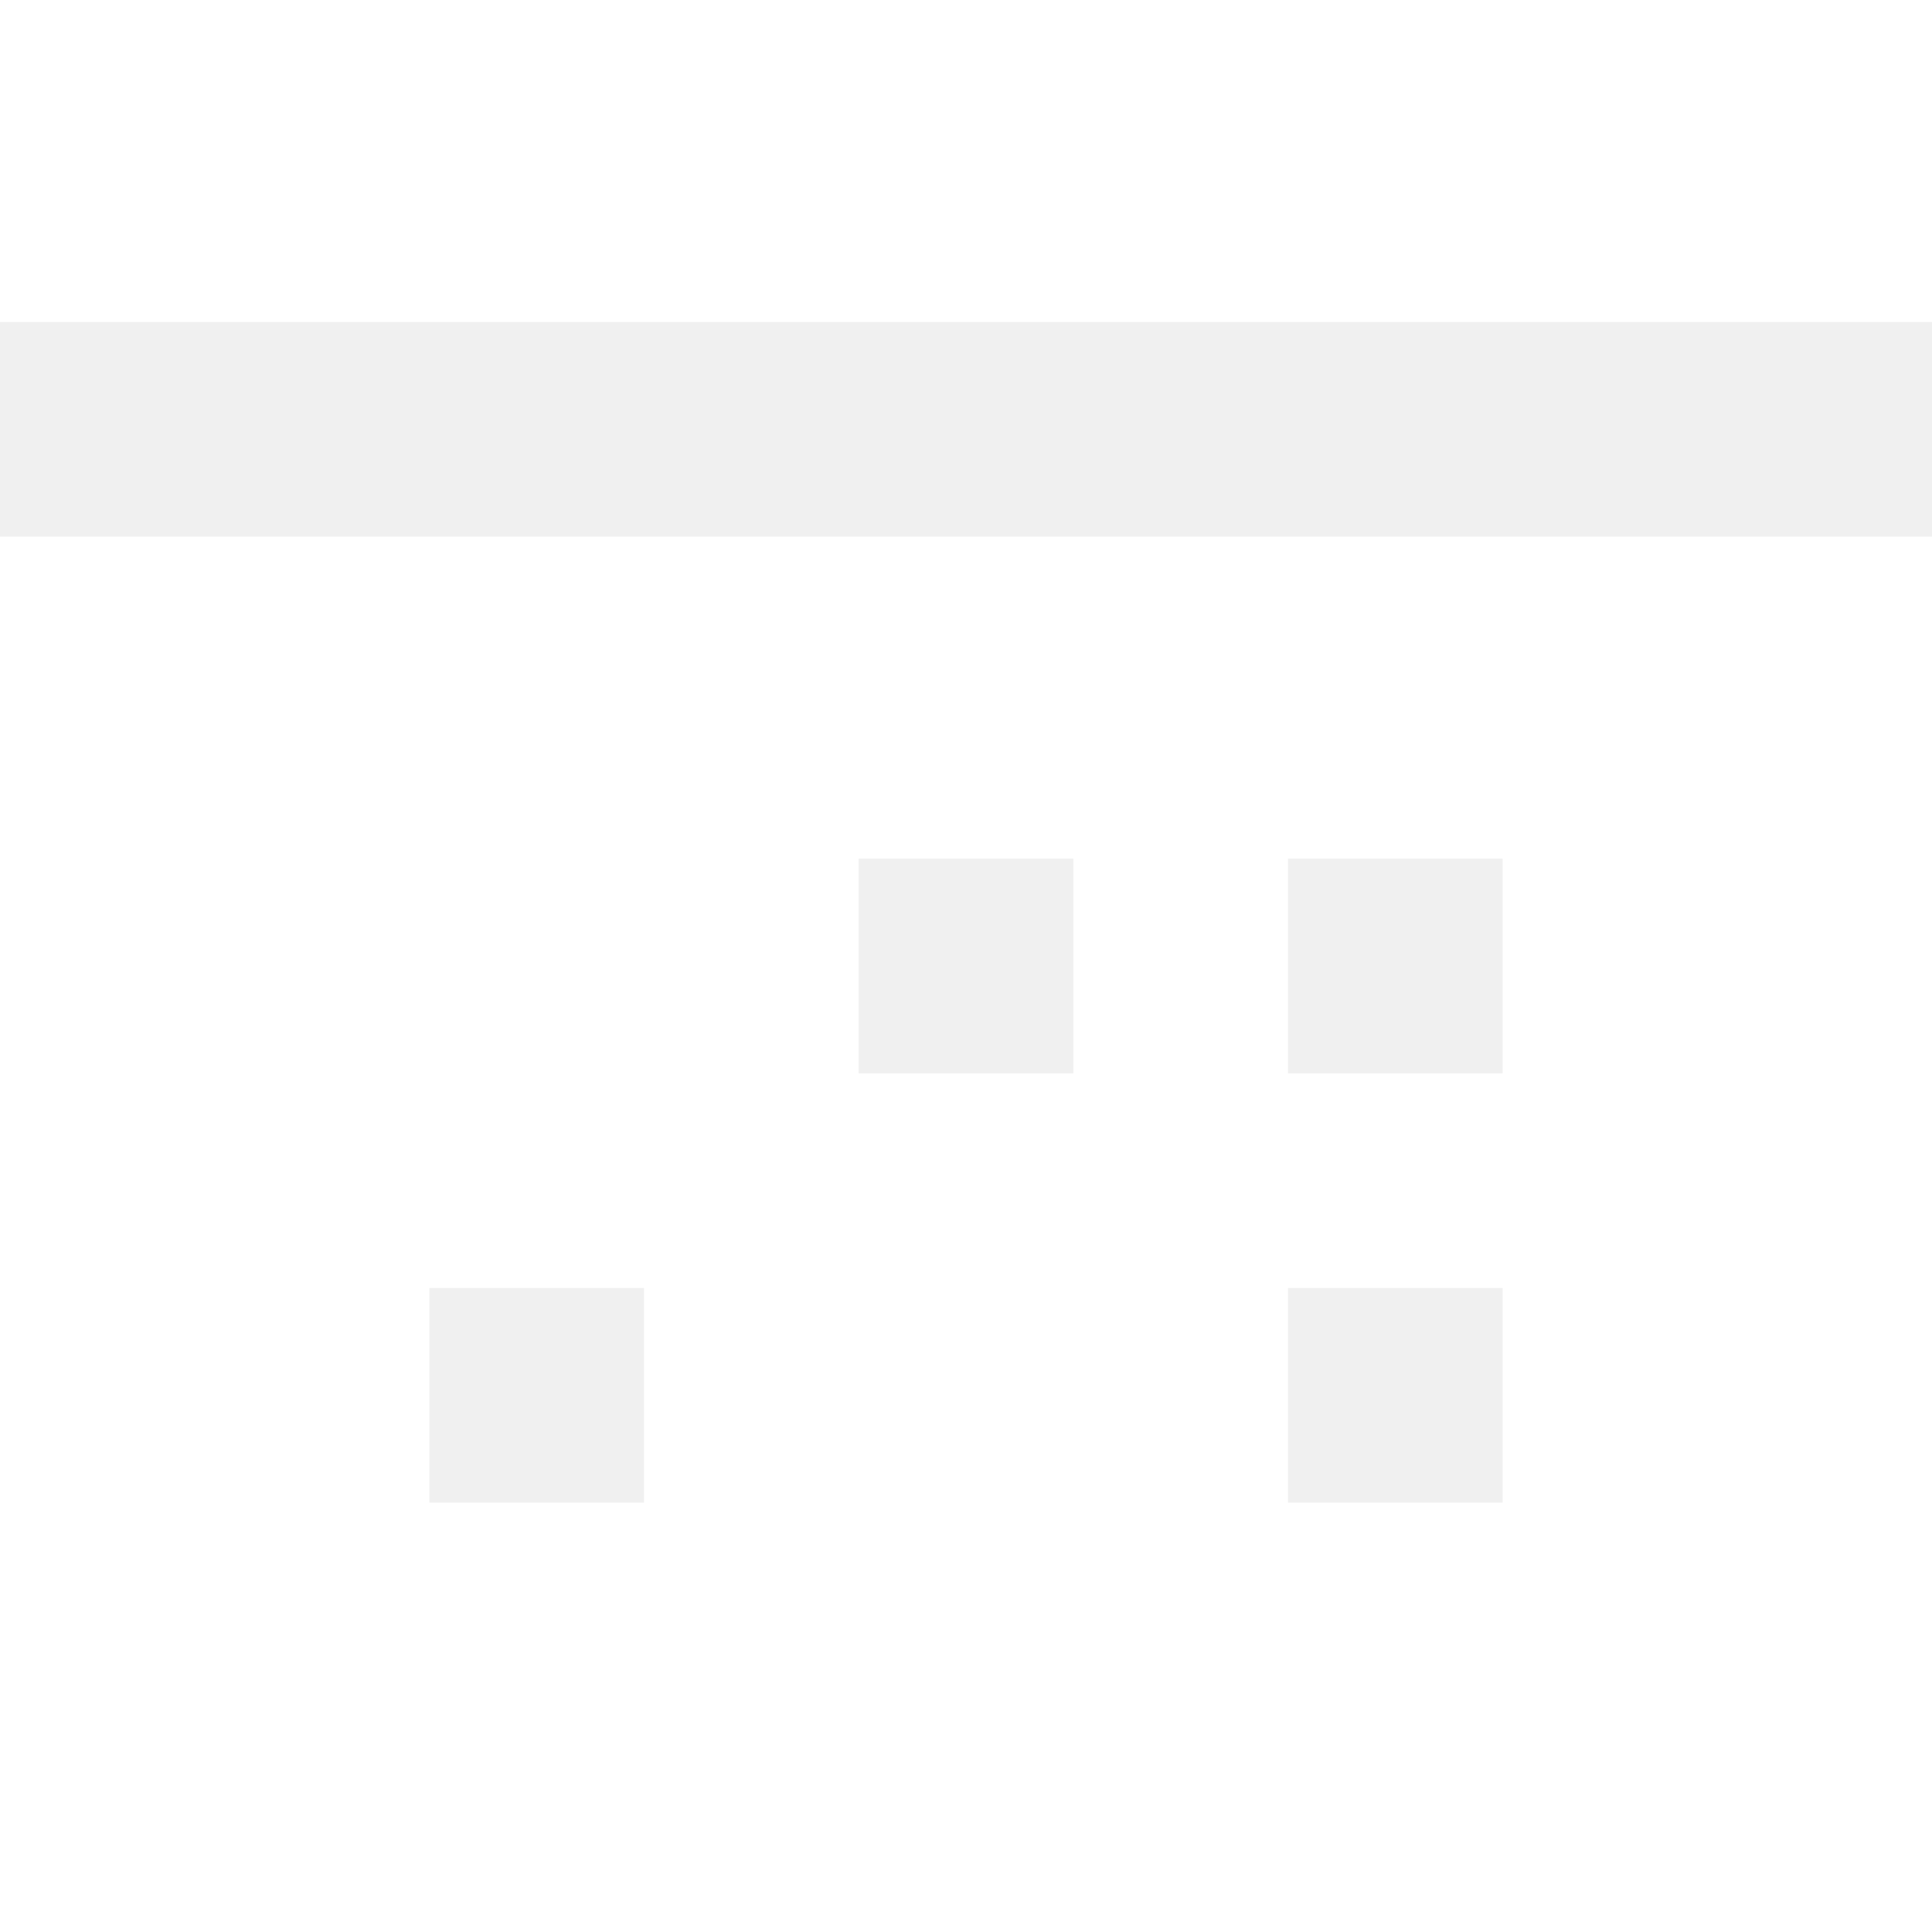
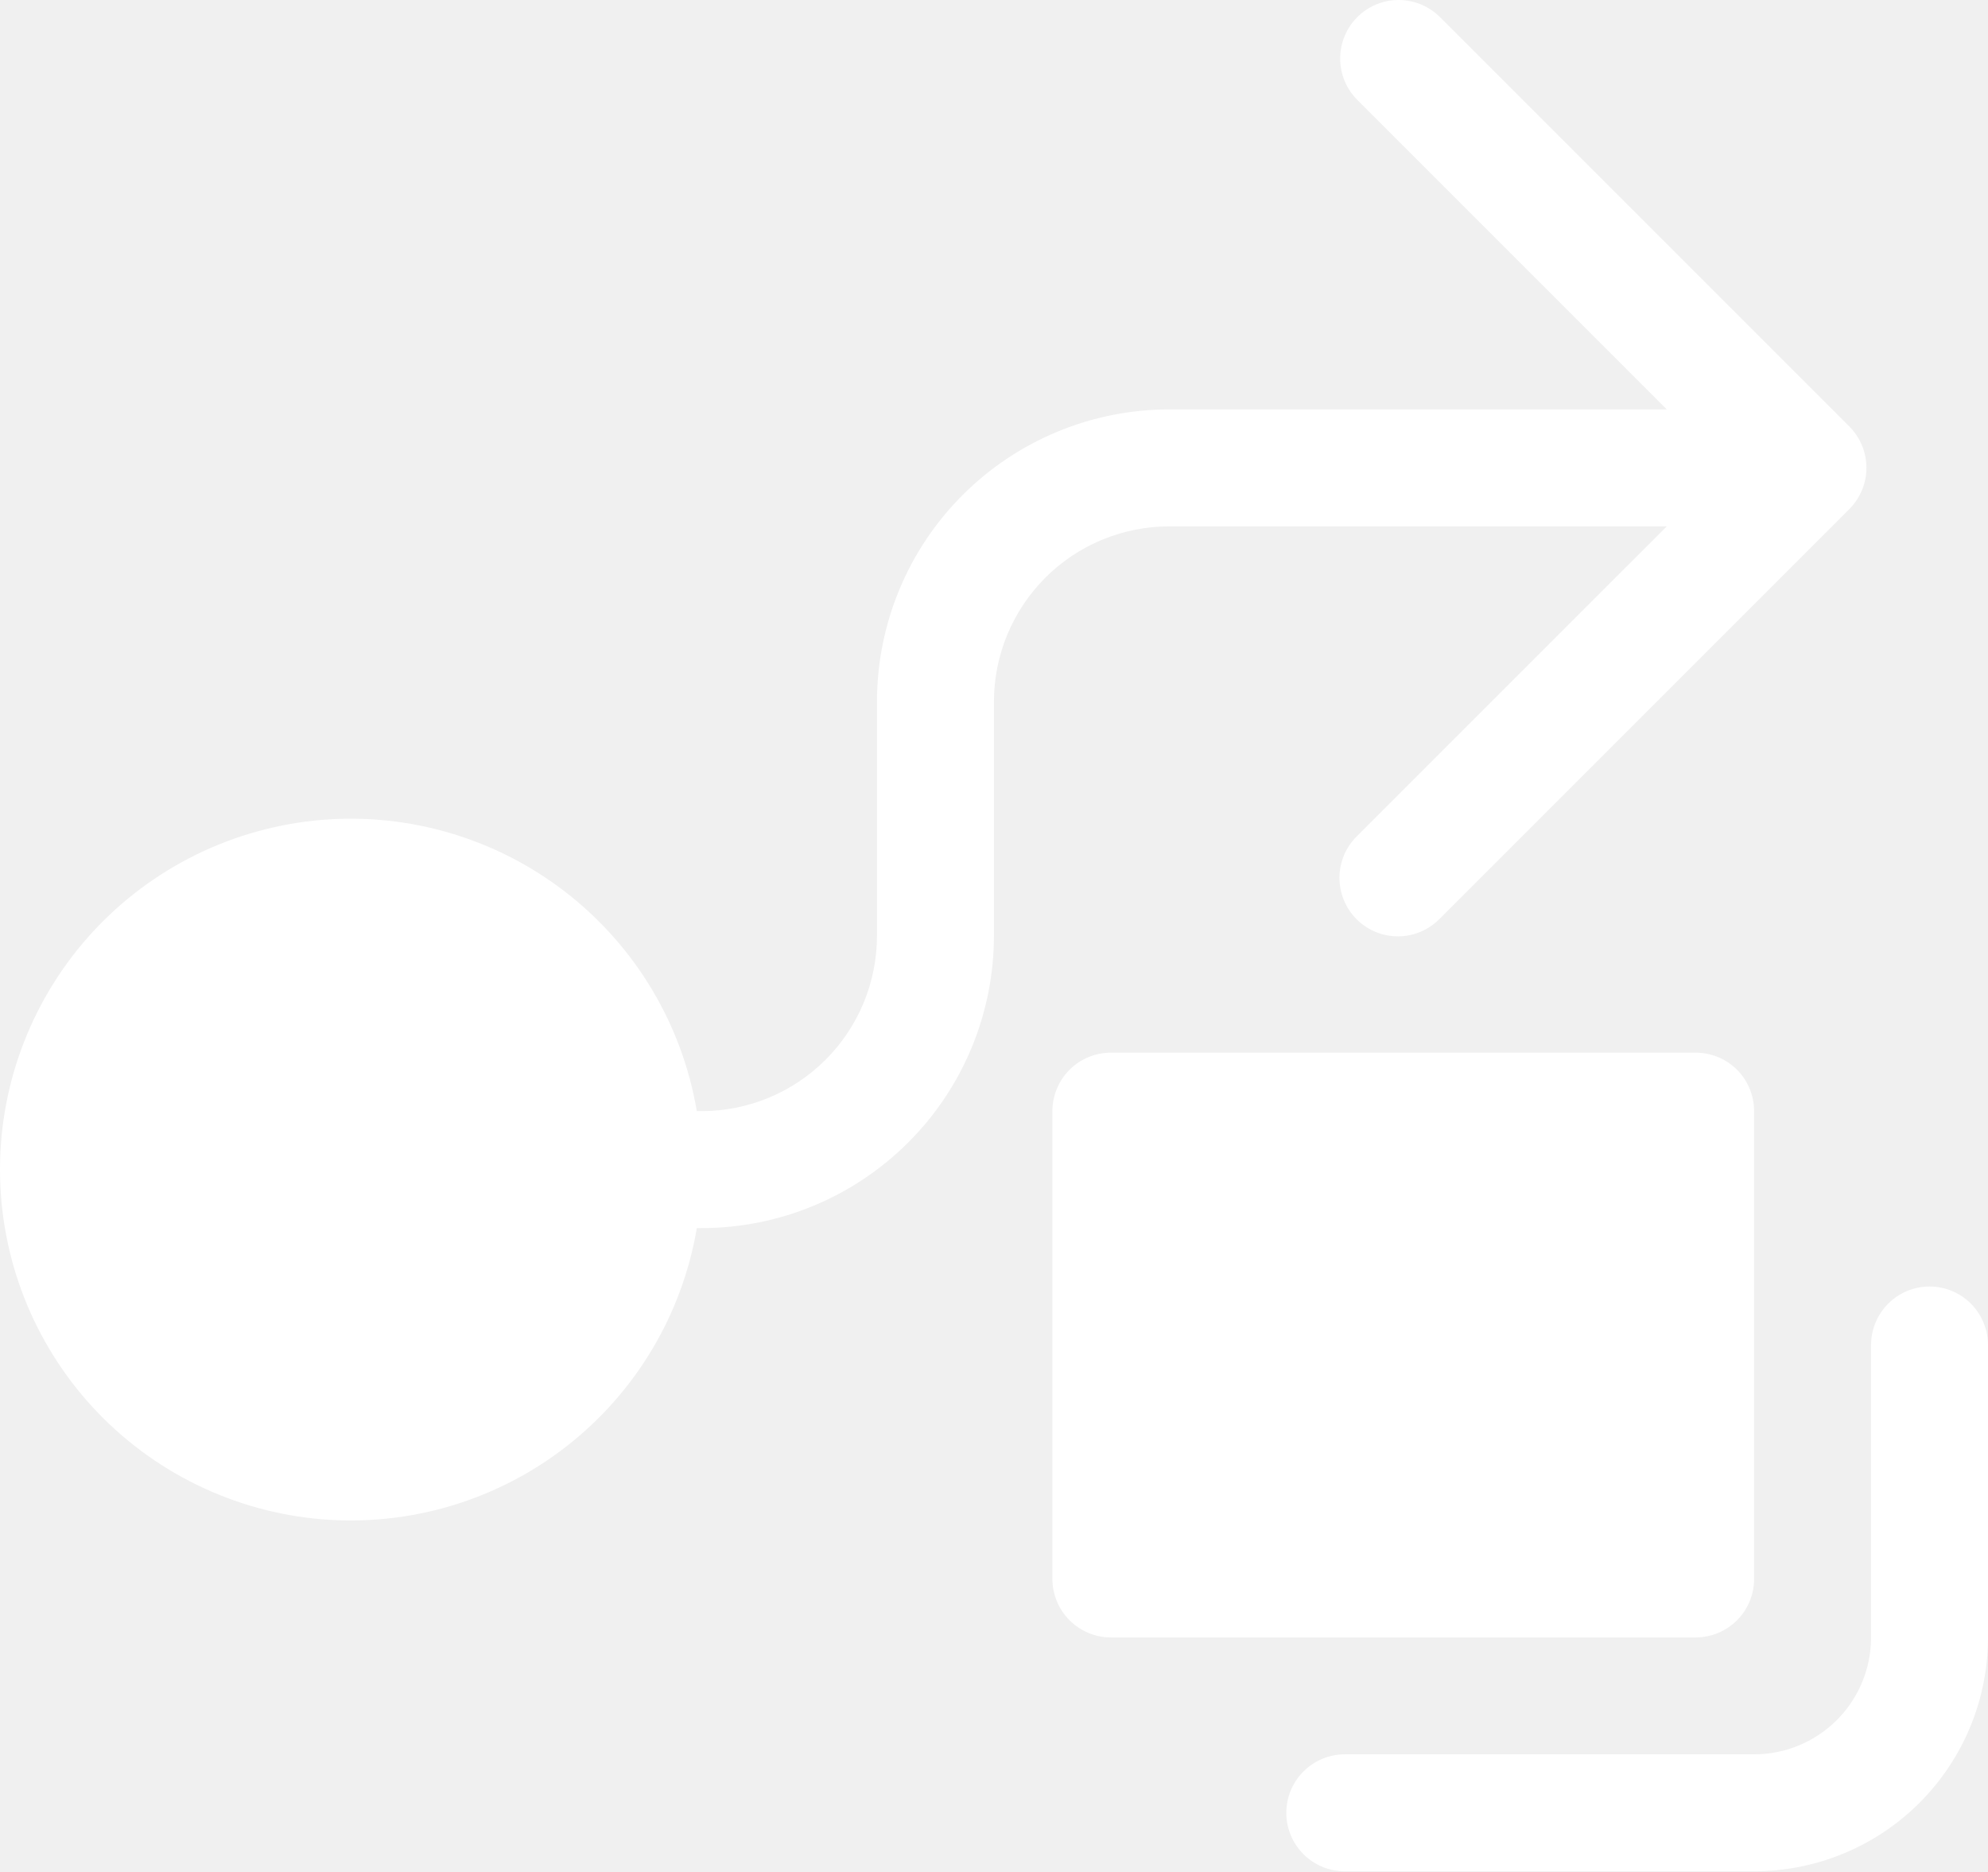
- <svg xmlns="http://www.w3.org/2000/svg" preserveAspectRatio="none" overflow="visible" style="display: block;" width="21" height="21" viewBox="0 0 21 21" fill="none">
-   <path id="Vector" fill-rule="evenodd" clip-rule="evenodd" d="M21 5.833V21H0V5.833H21ZM7 14H4.667V16.333H7V14ZM16.333 14H14V16.333H16.333V14ZM11.667 9.333H9.333V11.667H11.667V9.333ZM16.333 9.333H14V11.667H16.333V9.333ZM0 0H21V3.5H0V0Z" fill="white" />
+ <svg xmlns="http://www.w3.org/2000/svg" preserveAspectRatio="none" overflow="visible" style="display: block;" width="30.598" height="28.8" viewBox="0 0 30.598 28.8" fill="none">
+   <path id="Vector" d="M16.198 17.101C16.198 16.862 16.293 16.633 16.462 16.464C16.631 16.295 16.86 16.201 17.098 16.201H26.098C26.337 16.201 26.566 16.295 26.735 16.464C26.904 16.633 26.998 16.862 26.998 17.101V24.3C26.998 24.539 26.904 24.768 26.735 24.937C26.566 25.106 26.337 25.201 26.098 25.201H17.098C16.86 25.201 16.631 25.106 16.462 24.937C16.293 24.768 16.198 24.539 16.198 24.3V17.101ZM30.598 20.701C30.598 20.462 30.503 20.233 30.335 20.064C30.166 19.895 29.937 19.8 29.698 19.8C29.46 19.8 29.231 19.895 29.062 20.064C28.893 20.233 28.798 20.462 28.798 20.701V25.201C28.798 25.678 28.609 26.136 28.271 26.473C27.933 26.811 27.476 27 26.998 27H20.698C20.46 27 20.231 27.095 20.062 27.264C19.893 27.433 19.798 27.662 19.798 27.901C19.798 28.139 19.893 28.368 20.062 28.537C20.231 28.706 20.46 28.8 20.698 28.8H26.998C27.953 28.8 28.869 28.421 29.544 27.746C30.219 27.071 30.598 26.155 30.598 25.201V20.701ZM22.163 0.263C21.994 0.095 21.765 -0 21.526 2.252e-07C21.288 0 21.059 0.095 20.89 0.264C20.721 0.433 20.627 0.662 20.627 0.901C20.627 1.14 20.722 1.369 20.891 1.538L25.654 6.301H17.998C16.805 6.301 15.66 6.775 14.816 7.619C13.972 8.462 13.498 9.607 13.498 10.8V14.4C13.498 15.117 13.214 15.803 12.707 16.31C12.201 16.816 11.514 17.101 10.798 17.101H10.725C10.499 15.765 9.78 14.564 8.71 13.734C7.64 12.904 6.298 12.506 4.948 12.619C3.599 12.733 2.342 13.349 1.425 14.345C0.509 15.342 0 16.646 0 18C0 19.355 0.509 20.659 1.425 21.656C2.342 22.652 3.599 23.268 4.948 23.382C6.298 23.495 7.64 23.097 8.71 22.267C9.78 21.437 10.499 20.236 10.725 18.901H10.798C11.992 18.901 13.136 18.426 13.98 17.582C14.824 16.739 15.298 15.594 15.298 14.4V10.8C15.298 10.084 15.583 9.398 16.089 8.891C16.595 8.385 17.282 8.101 17.998 8.101H25.654L20.891 12.863C20.805 12.946 20.736 13.046 20.689 13.155C20.642 13.265 20.617 13.383 20.616 13.503C20.615 13.622 20.638 13.741 20.683 13.851C20.728 13.962 20.795 14.063 20.88 14.147C20.964 14.232 21.065 14.298 21.175 14.344C21.286 14.389 21.404 14.412 21.524 14.411C21.643 14.41 21.762 14.385 21.871 14.338C21.981 14.29 22.08 14.222 22.163 14.136L28.463 7.836C28.632 7.667 28.727 7.438 28.727 7.2C28.727 6.961 28.632 6.732 28.463 6.563L22.163 0.263Z" fill="white" />
</svg>
